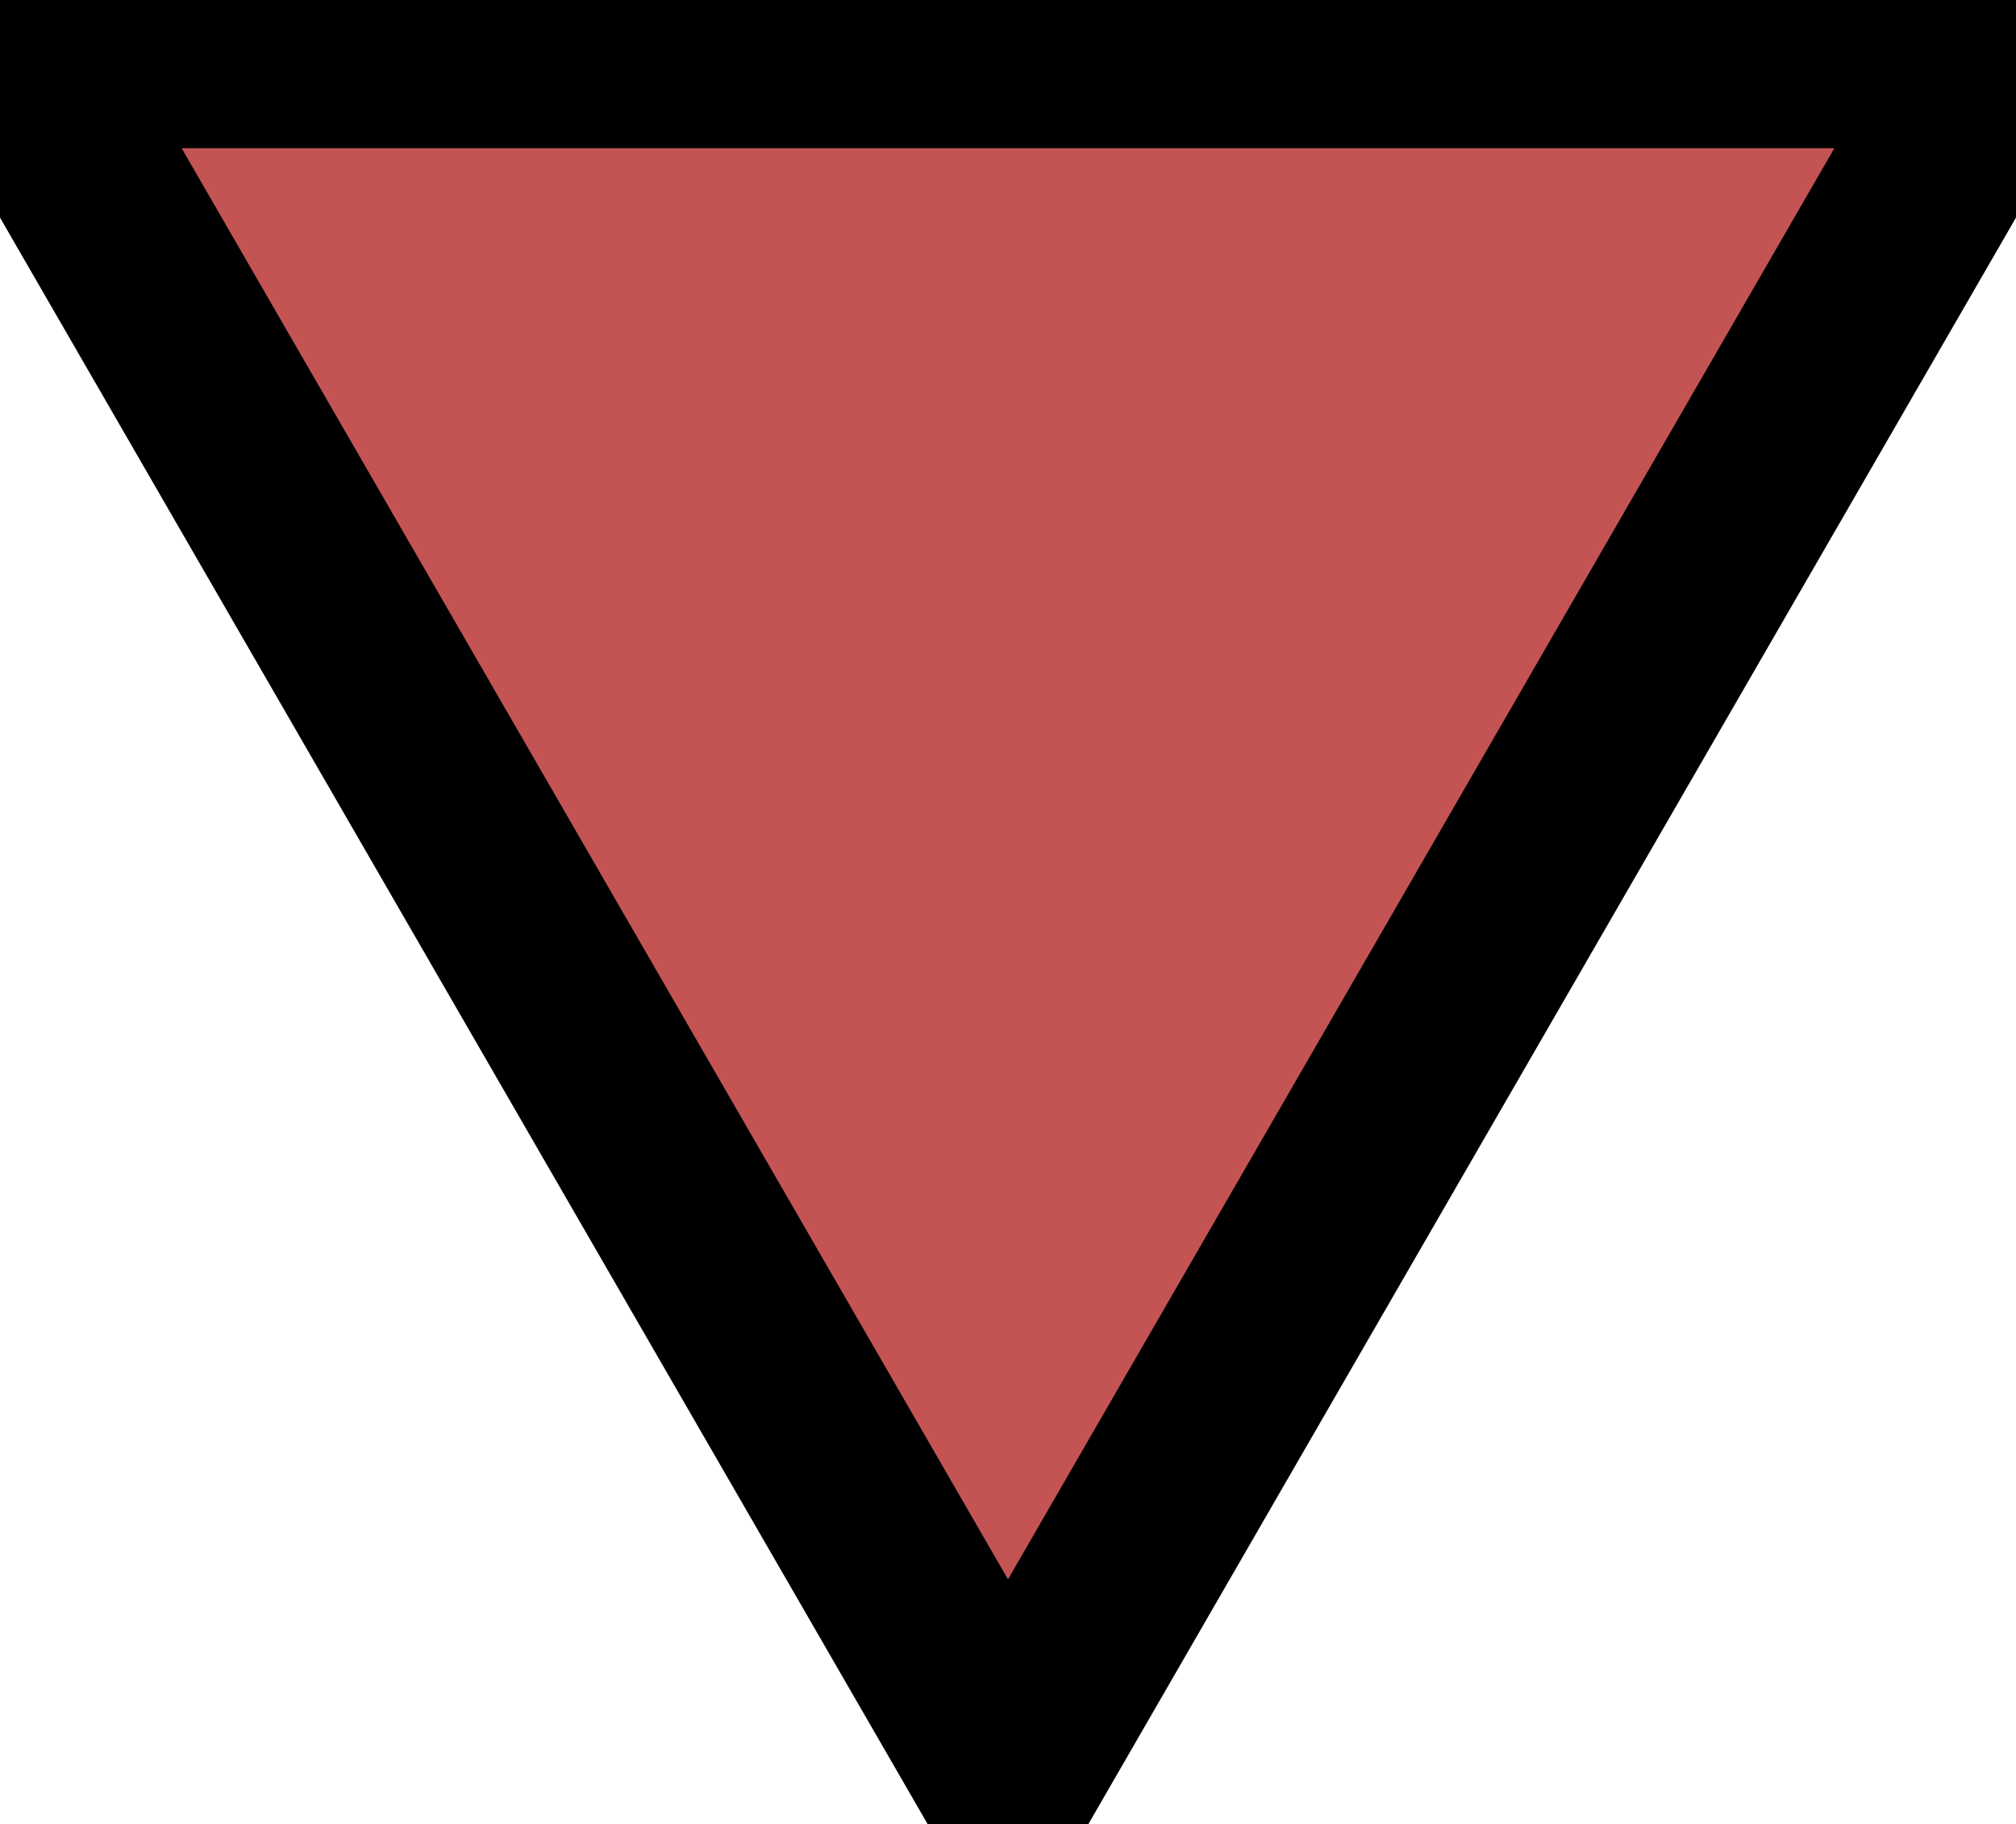
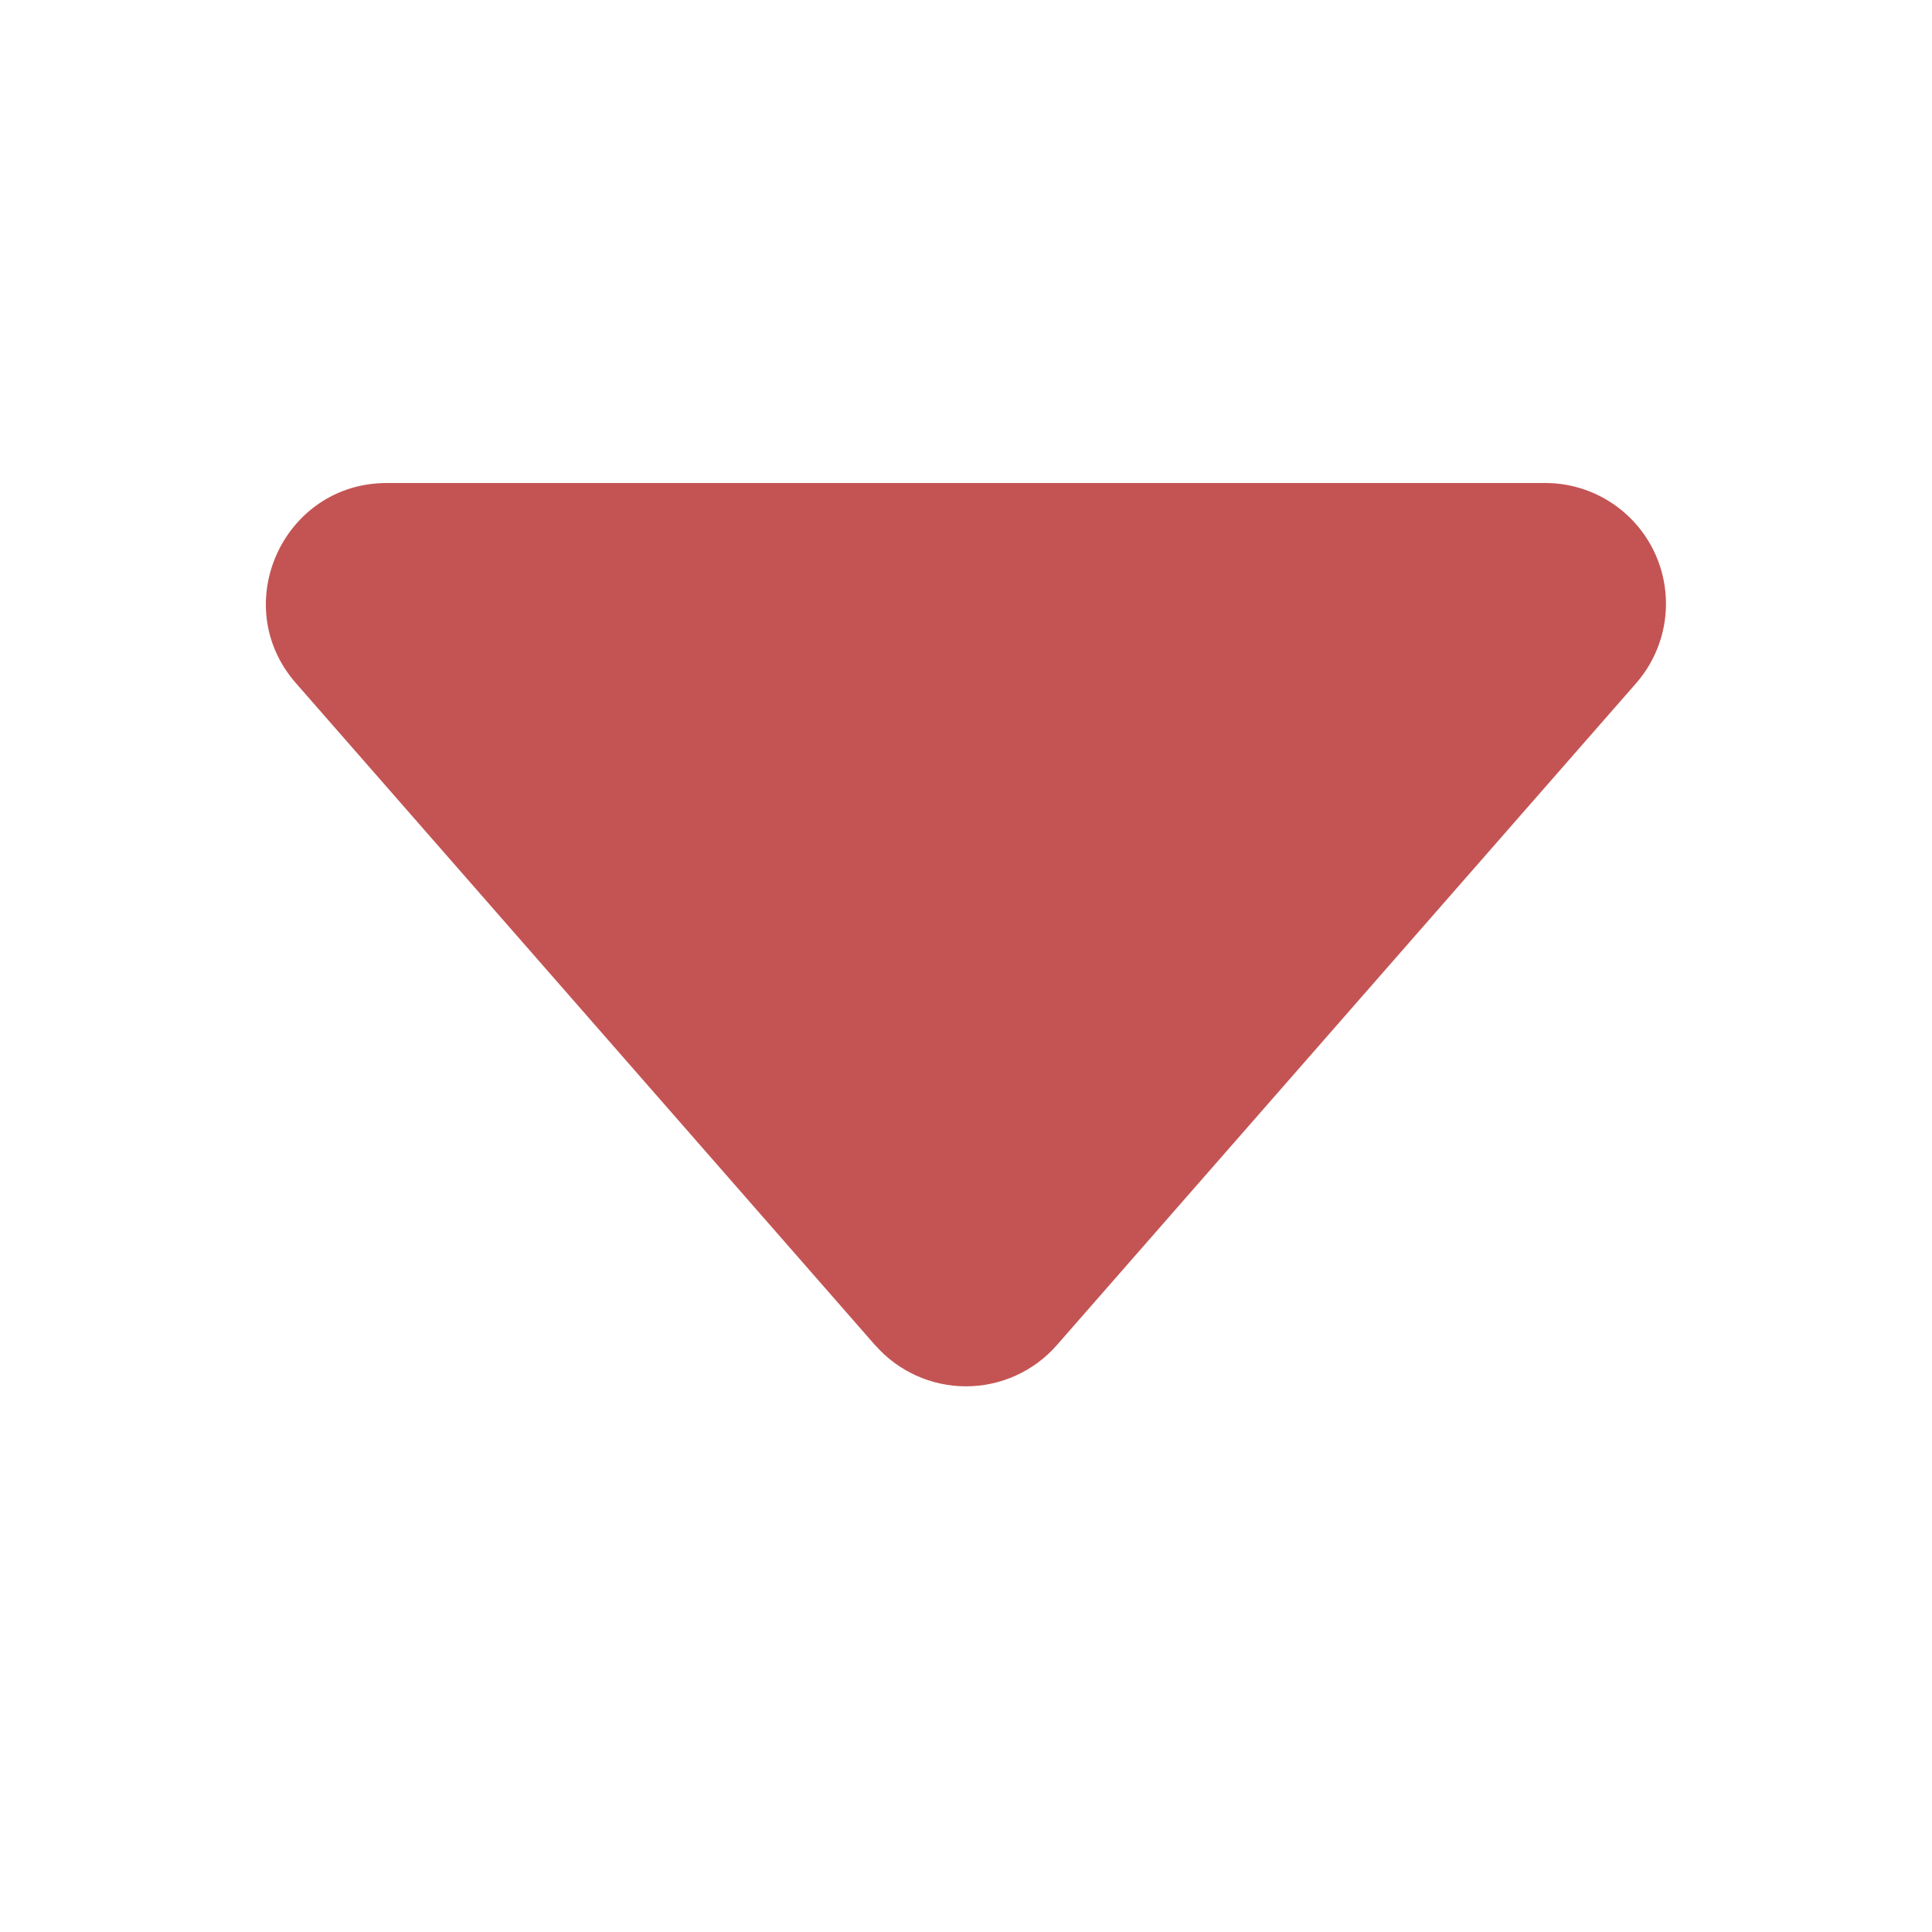
- <svg xmlns="http://www.w3.org/2000/svg" width="21" height="19" viewBox="0 0 21 19" fill="none">
-   <path d="M20.84 0.544H0.16L10.5 18.452L20.84 0.544Z" fill="#C45454" />
-   <path d="M20.84 0.544L21.706 1.044L22.572 -0.456H20.84V0.544ZM0.16 0.544V-0.456H-1.572L-0.706 1.044L0.16 0.544ZM10.5 18.452L9.634 18.952L10.5 20.452L11.366 18.952L10.5 18.452ZM20.84 -0.456H0.16V1.544H20.84V-0.456ZM-0.706 1.044L9.634 18.952L11.366 17.952L1.026 0.044L-0.706 1.044ZM11.366 18.952L21.706 1.044L19.974 0.044L9.634 17.952L11.366 18.952Z" fill="black" />
+ <svg xmlns="http://www.w3.org/2000/svg" width="16" height="16" fill="#C45454" class="bi bi-caret-down-fill" viewBox="0 0 16 16">
+   <path d="M7.247 11.14 2.451 5.658C1.885 5.013 2.345 4 3.204 4h9.592a1 1 0 0 1 .753 1.659l-4.796 5.48a1 1 0 0 1-1.506 0z" />
</svg>
